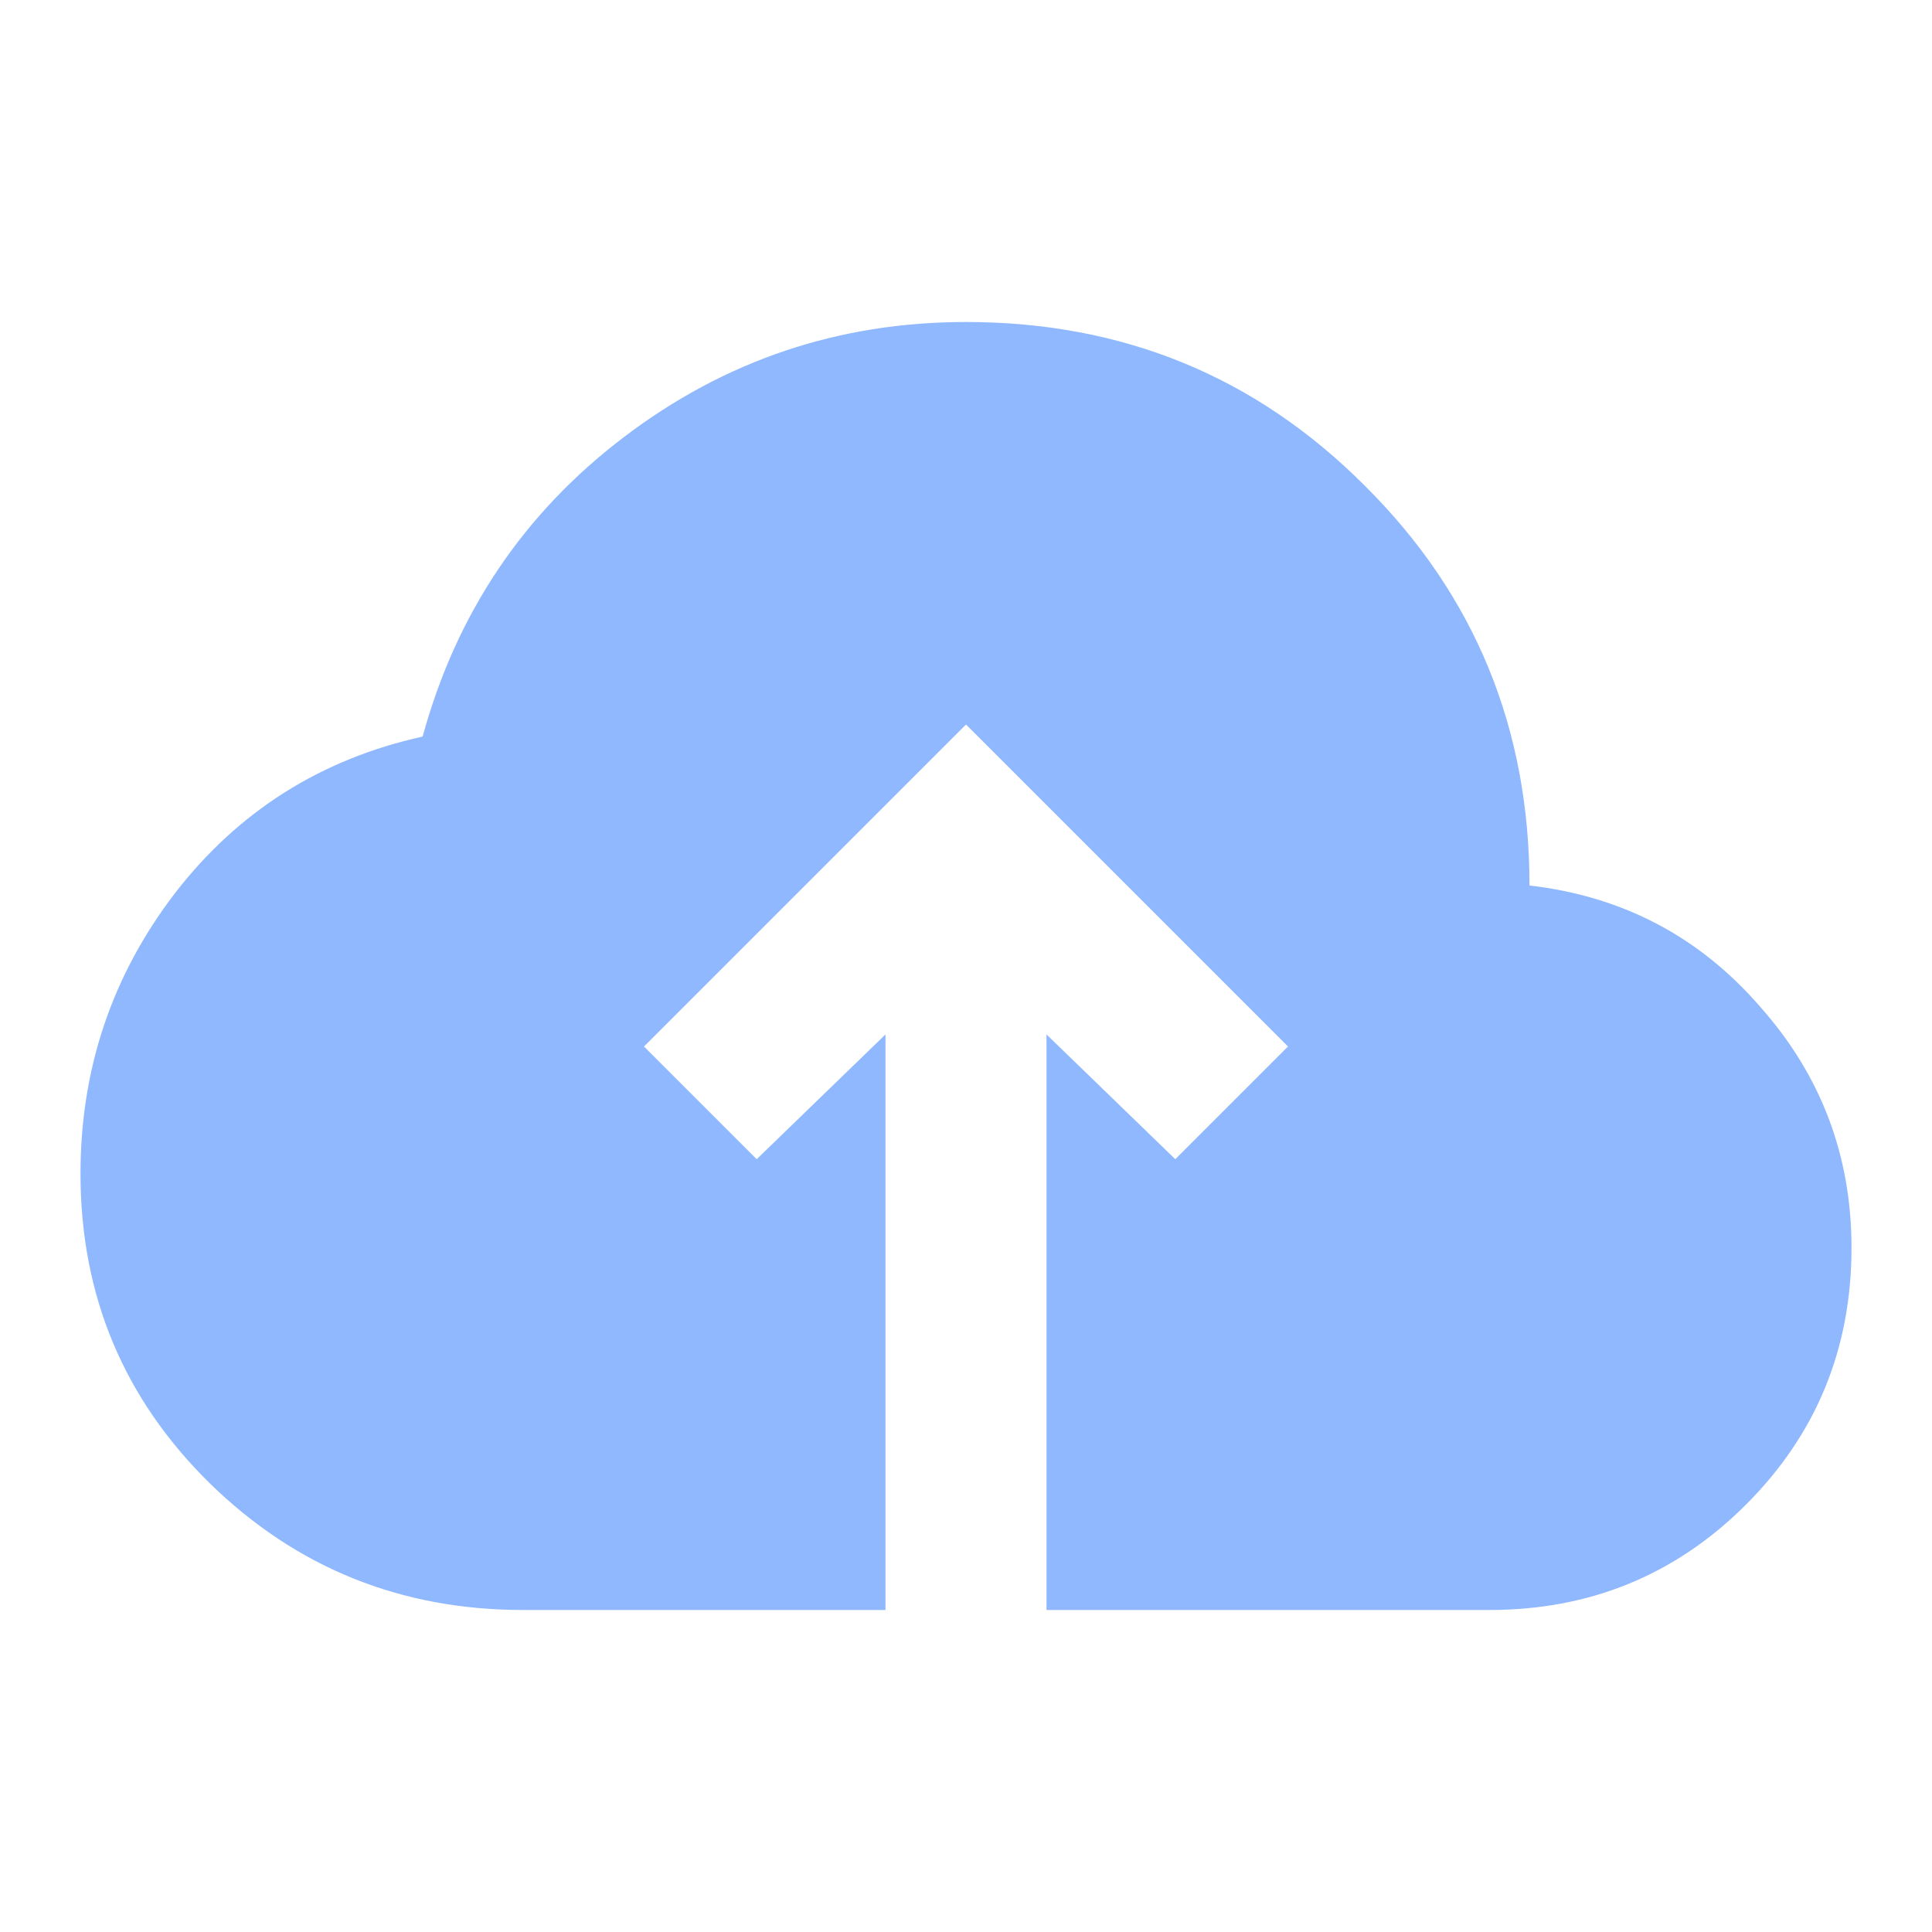
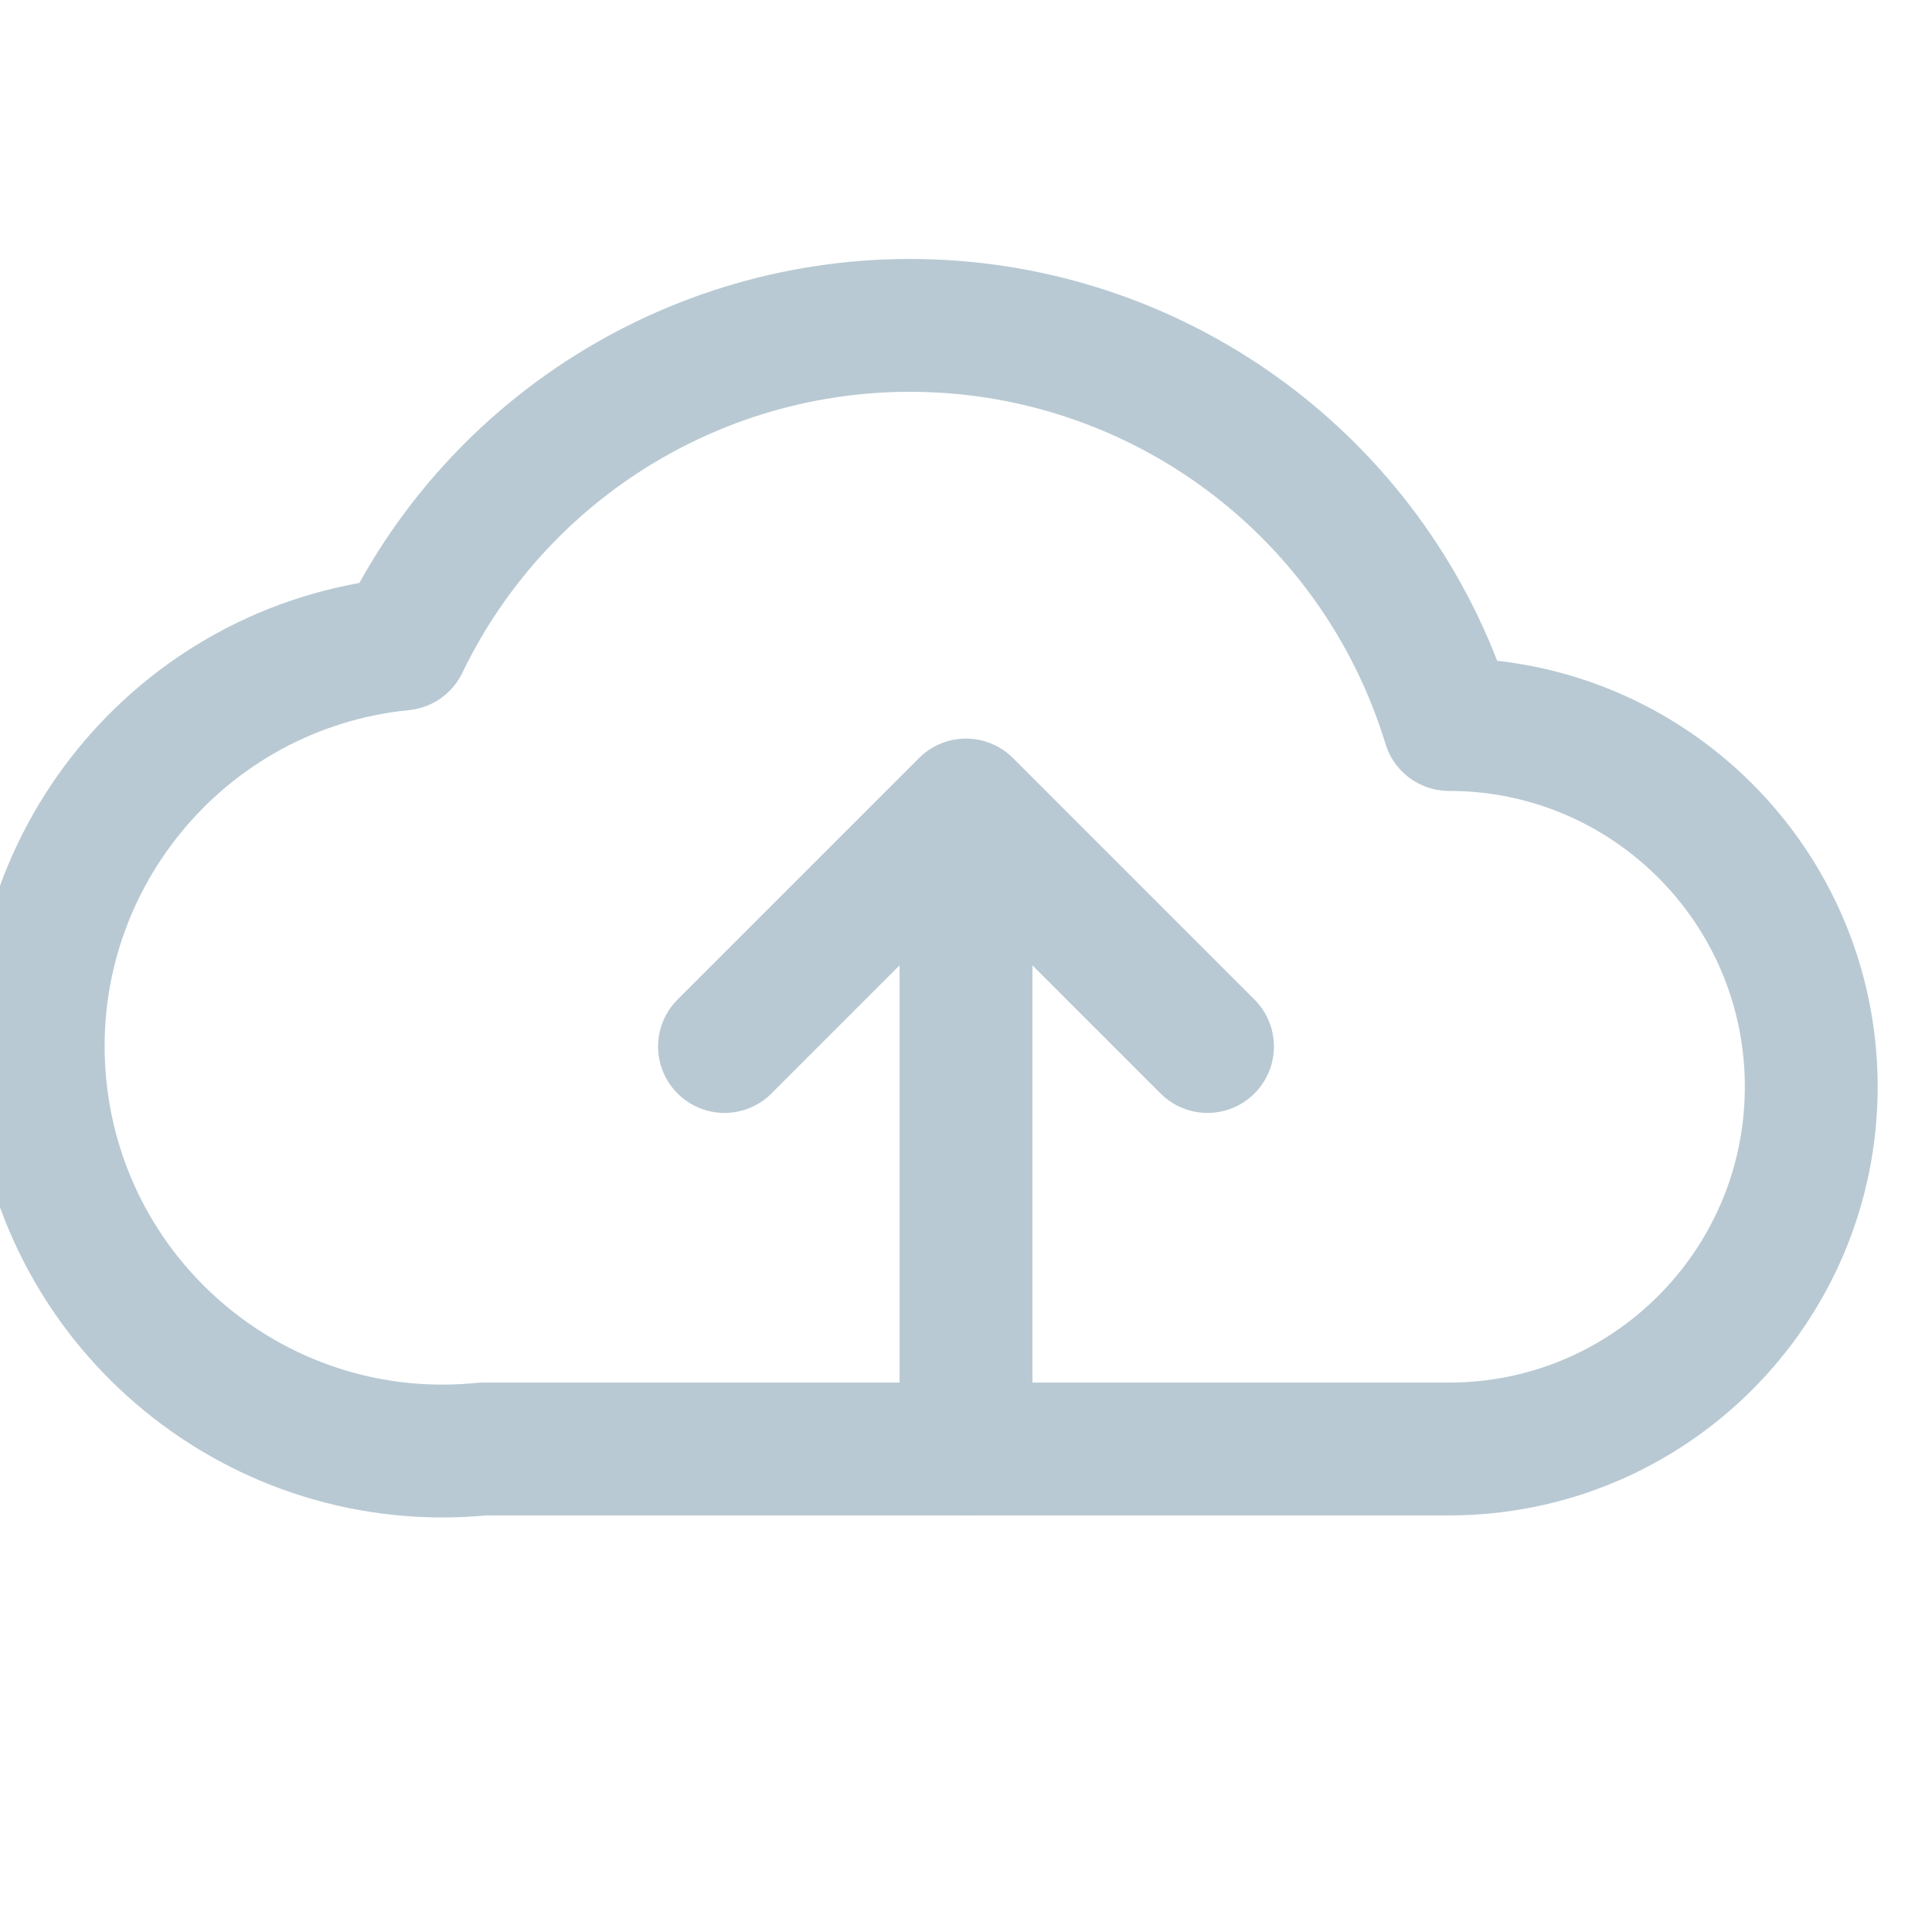
- <svg xmlns="http://www.w3.org/2000/svg" width="1em" height="1em" viewBox="0 0 24 24">
-   <path fill="#8fb8ff" d="M11 20H6.5q-2.28 0-3.89-1.57Q1 16.85 1 14.58q0-1.95 1.17-3.48q1.18-1.53 3.08-1.95q.63-2.3 2.5-3.72Q9.63 4 12 4q2.93 0 4.96 2.04Q19 8.07 19 11q1.73.2 2.86 1.5q1.14 1.28 1.14 3q0 1.88-1.31 3.19T18.5 20H13v-7.15l1.6 1.55L16 13l-4-4l-4 4l1.4 1.4l1.6-1.55Z" />
+ <svg xmlns="http://www.w3.org/2000/svg" width="1em" height="1em" viewBox="0 0 24 24" fill="none" stroke="#b8c9d3" stroke-width="1.65" stroke-linecap="round" stroke-linejoin="round">
+   <path d="M6 18a5 5 0 0 1-1-10 7 7 0 0 1 13 1 4.5 4.5 0 0 1 0 9H6Z" />
+   <path d="m9 13 3-3 3 3m-3-3v8" />
</svg>
